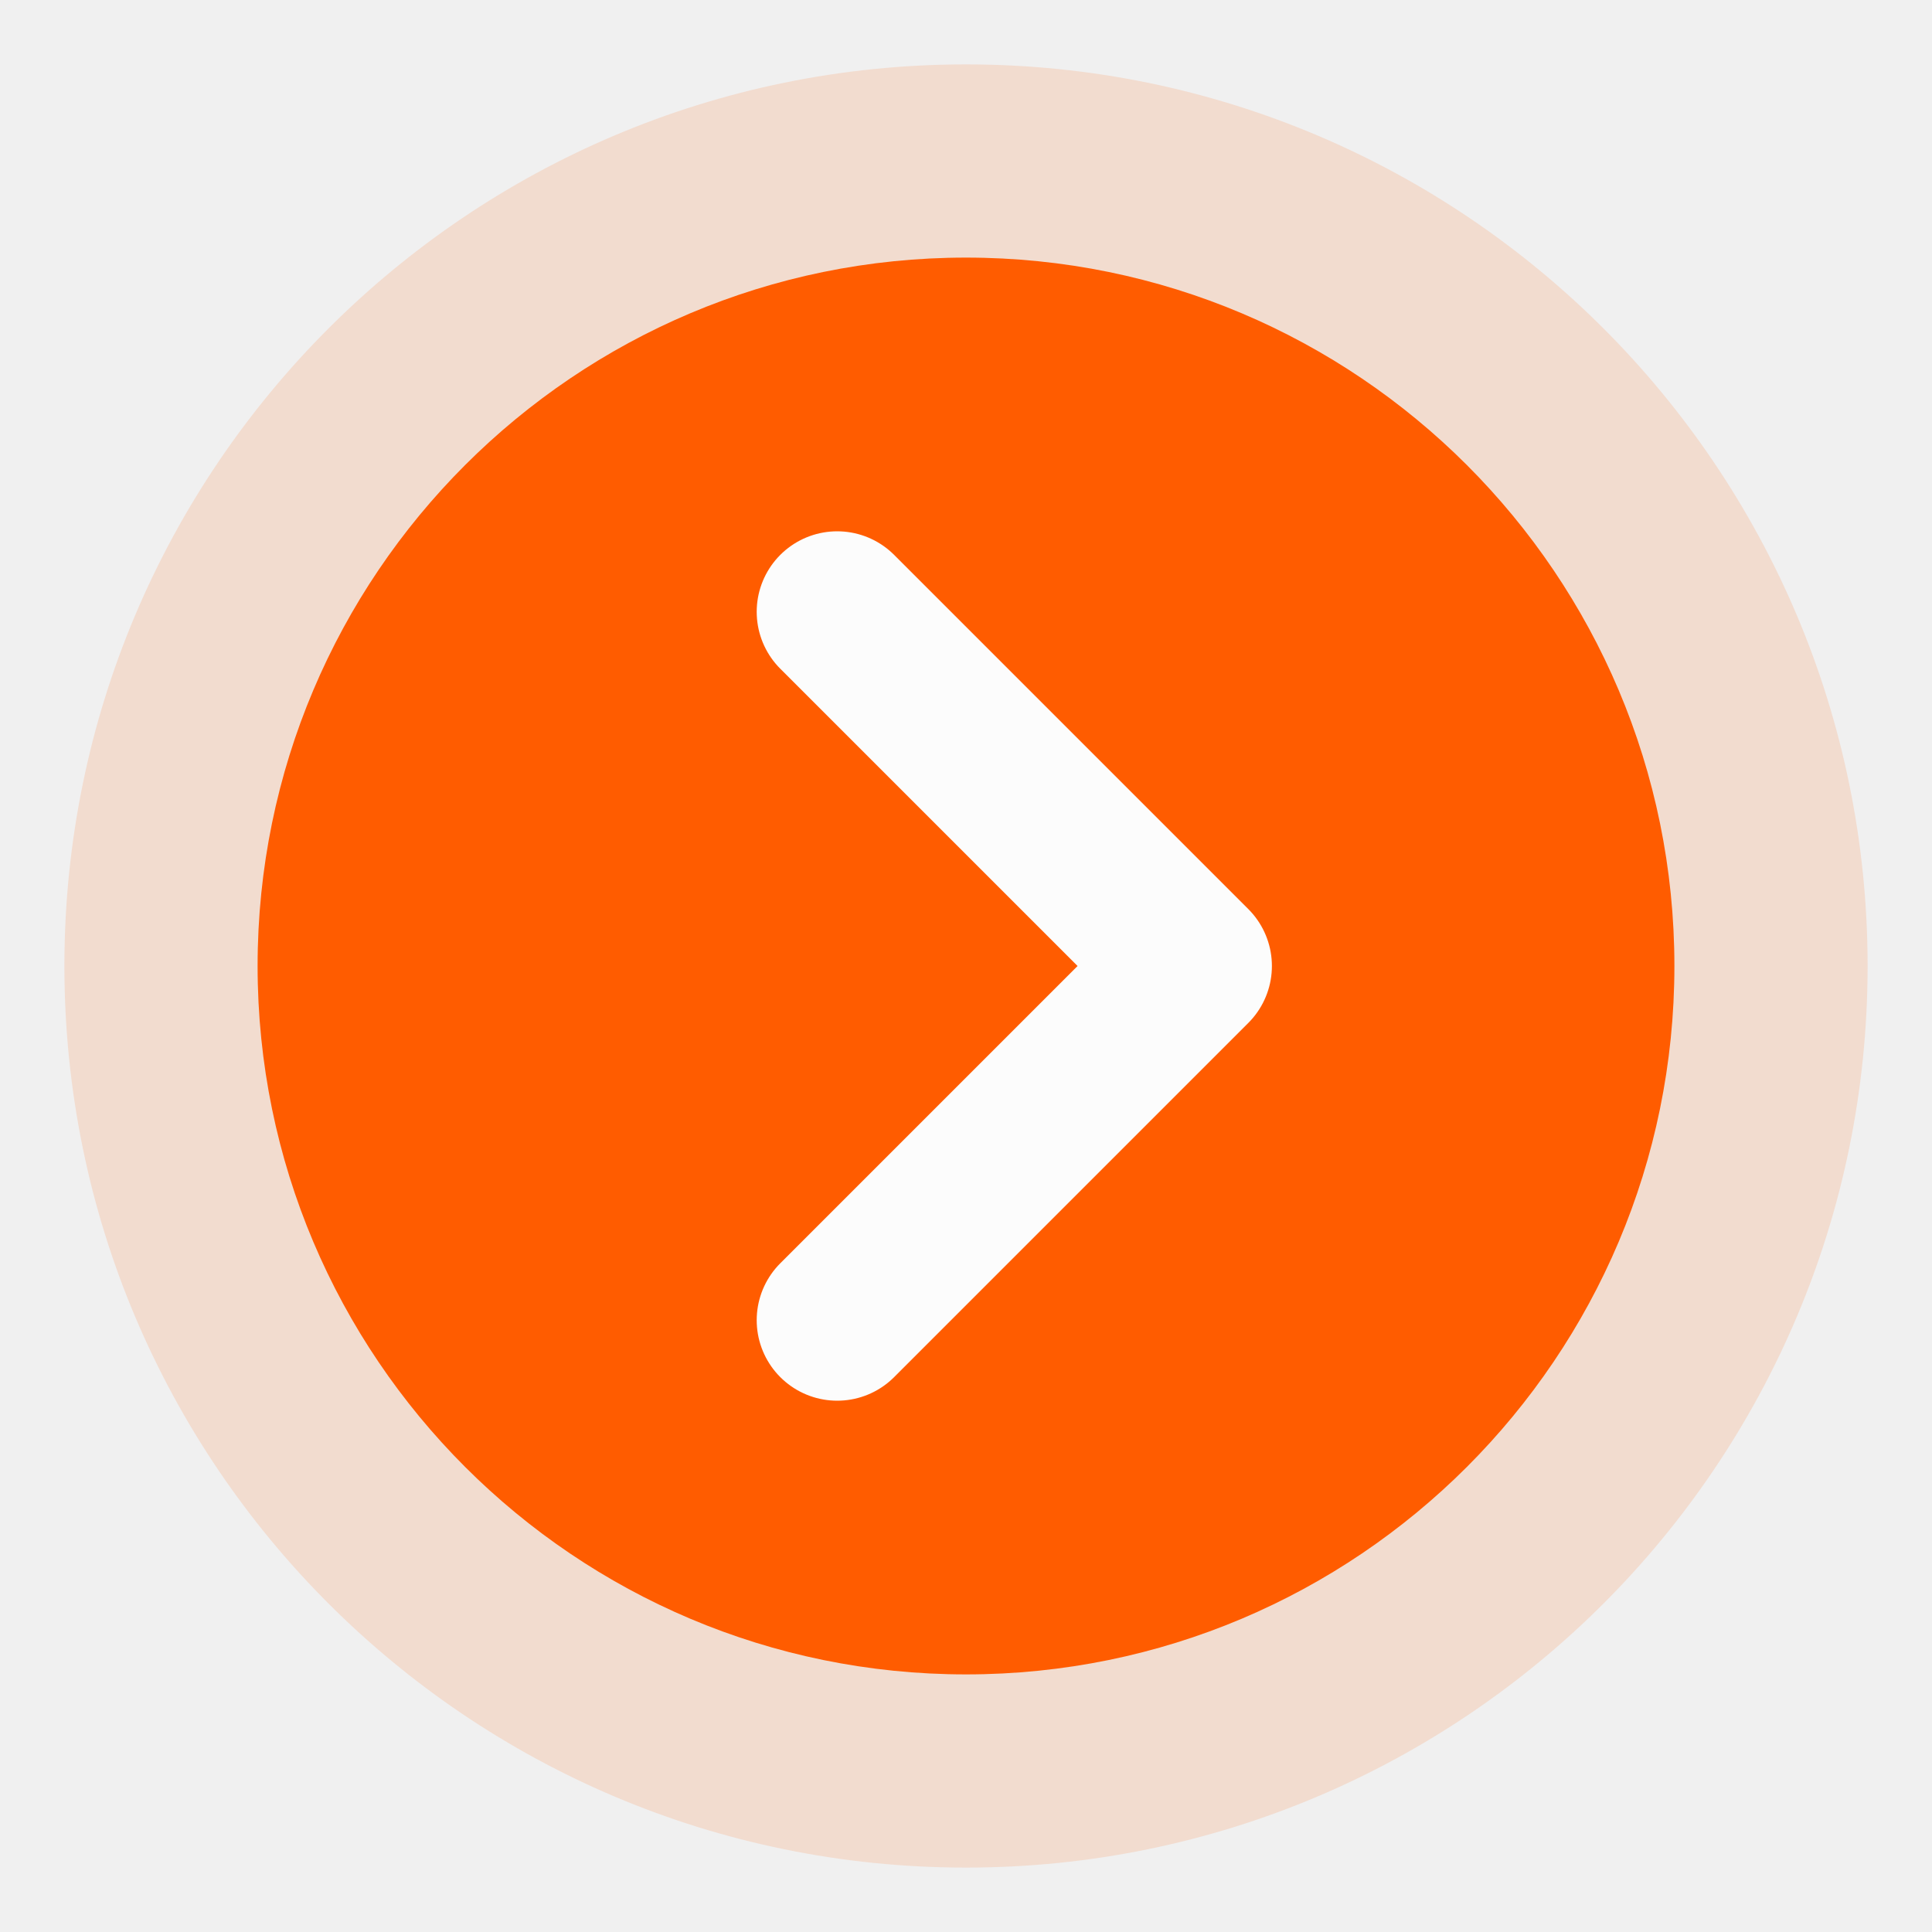
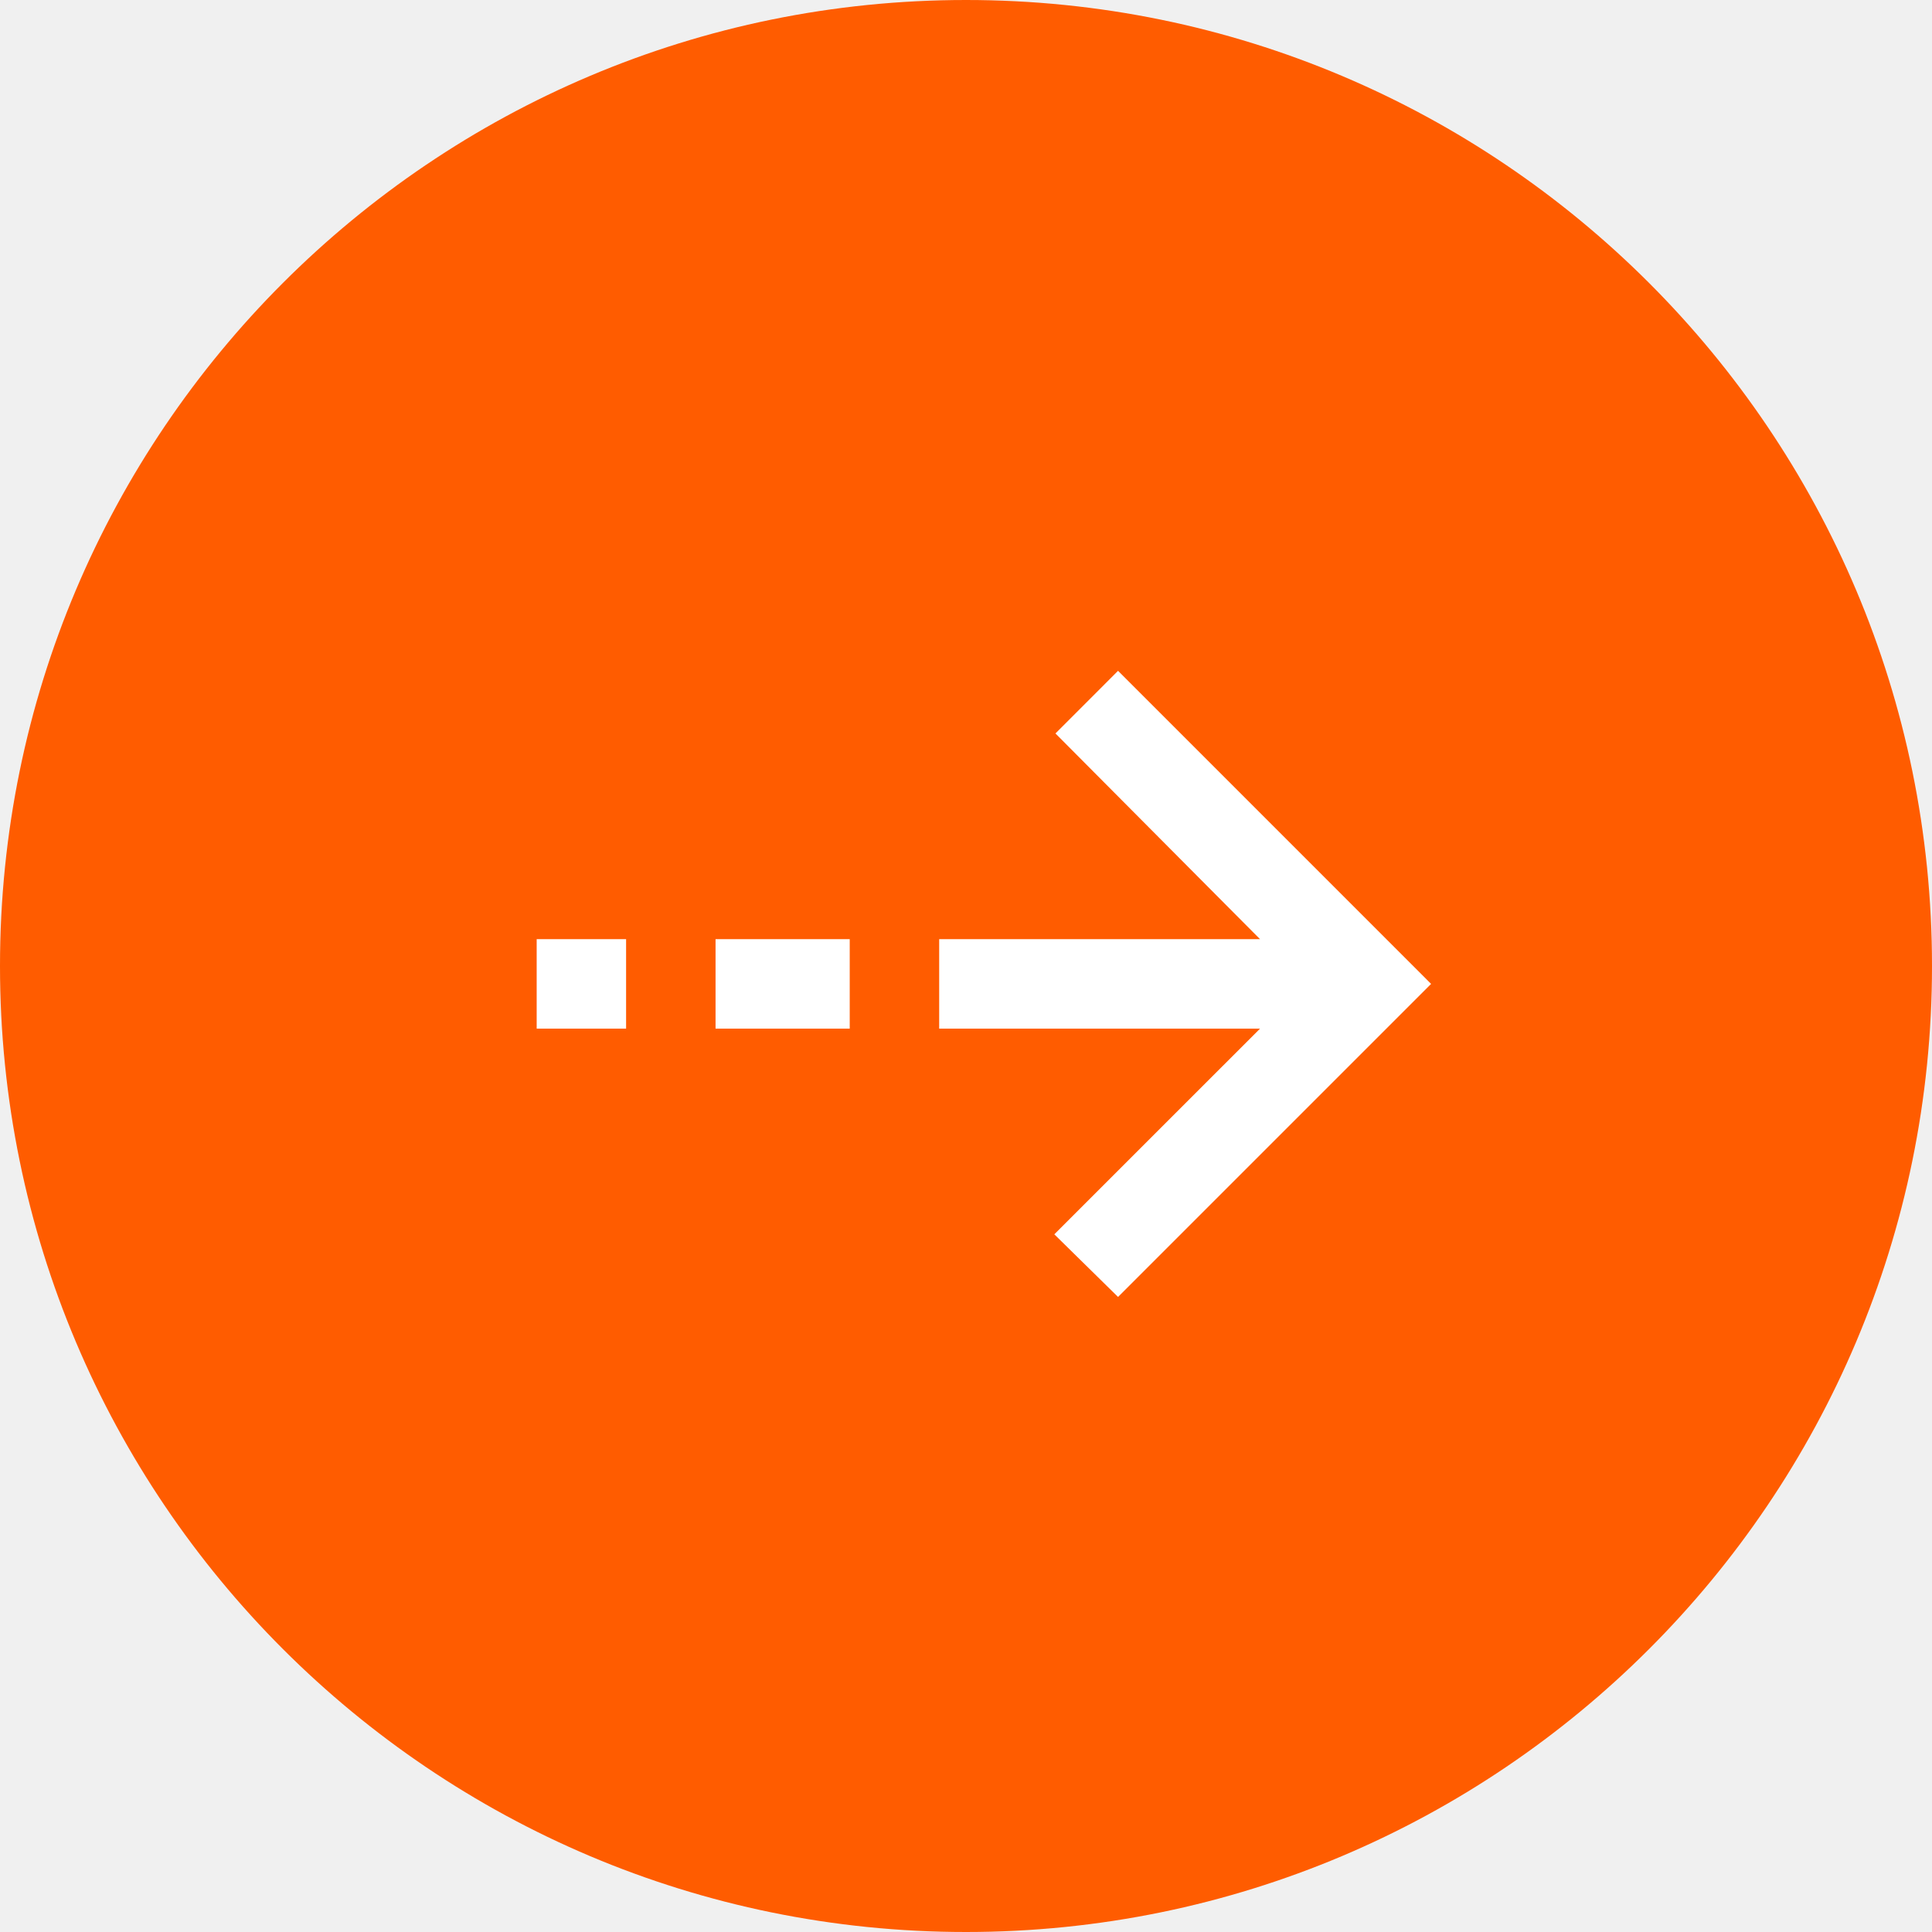
- <svg xmlns="http://www.w3.org/2000/svg" width="120" height="120" viewBox="0 0 120 120" fill="none">
-   <circle cx="60" cy="60" r="56" fill="#FF5C00" opacity="0.14" />
-   <circle cx="60" cy="60" r="44" fill="#FF5C00" />
-   <path d="M52 38L74 60L52 82" stroke="#FCFCFC" stroke-width="10" stroke-linecap="round" stroke-linejoin="round" />
+ <svg xmlns="http://www.w3.org/2000/svg" width="60" height="60" viewBox="0 0 60 60" fill="none">
+   <g clip-path="url(#clip0_1204_859)">
+     <circle cx="30" cy="30" r="30" fill="#FF5C00" />
+     <mask id="mask0_1204_859" style="mask-type:alpha" maskUnits="userSpaceOnUse" x="13" y="13" width="35" height="35">
+       <rect x="13.889" y="47.222" width="33.333" height="33.333" transform="rotate(-90 13.8889 47.2222)" fill="#D9D9D9" />
+     </mask>
+     <g mask="url(#mask0_1204_859)">
+       <path d="M44.444 30.556L34.722 40.278L32.743 38.333L39.132 31.945L29.167 31.945L29.167 29.167L39.132 29.167L32.778 22.778L34.722 20.833L44.444 30.556ZM26.389 31.945L22.222 31.945L22.222 29.167L26.389 29.167L26.389 31.945ZM19.444 31.945L16.667 31.945L16.667 29.167L19.444 29.167L19.444 31.945Z" fill="white" />
+     </g>
+   </g>
+   <defs>
+     <clipPath id="clip0_1204_859">
+       <rect width="60" height="60" fill="white" />
+     </clipPath>
+   </defs>
</svg>
